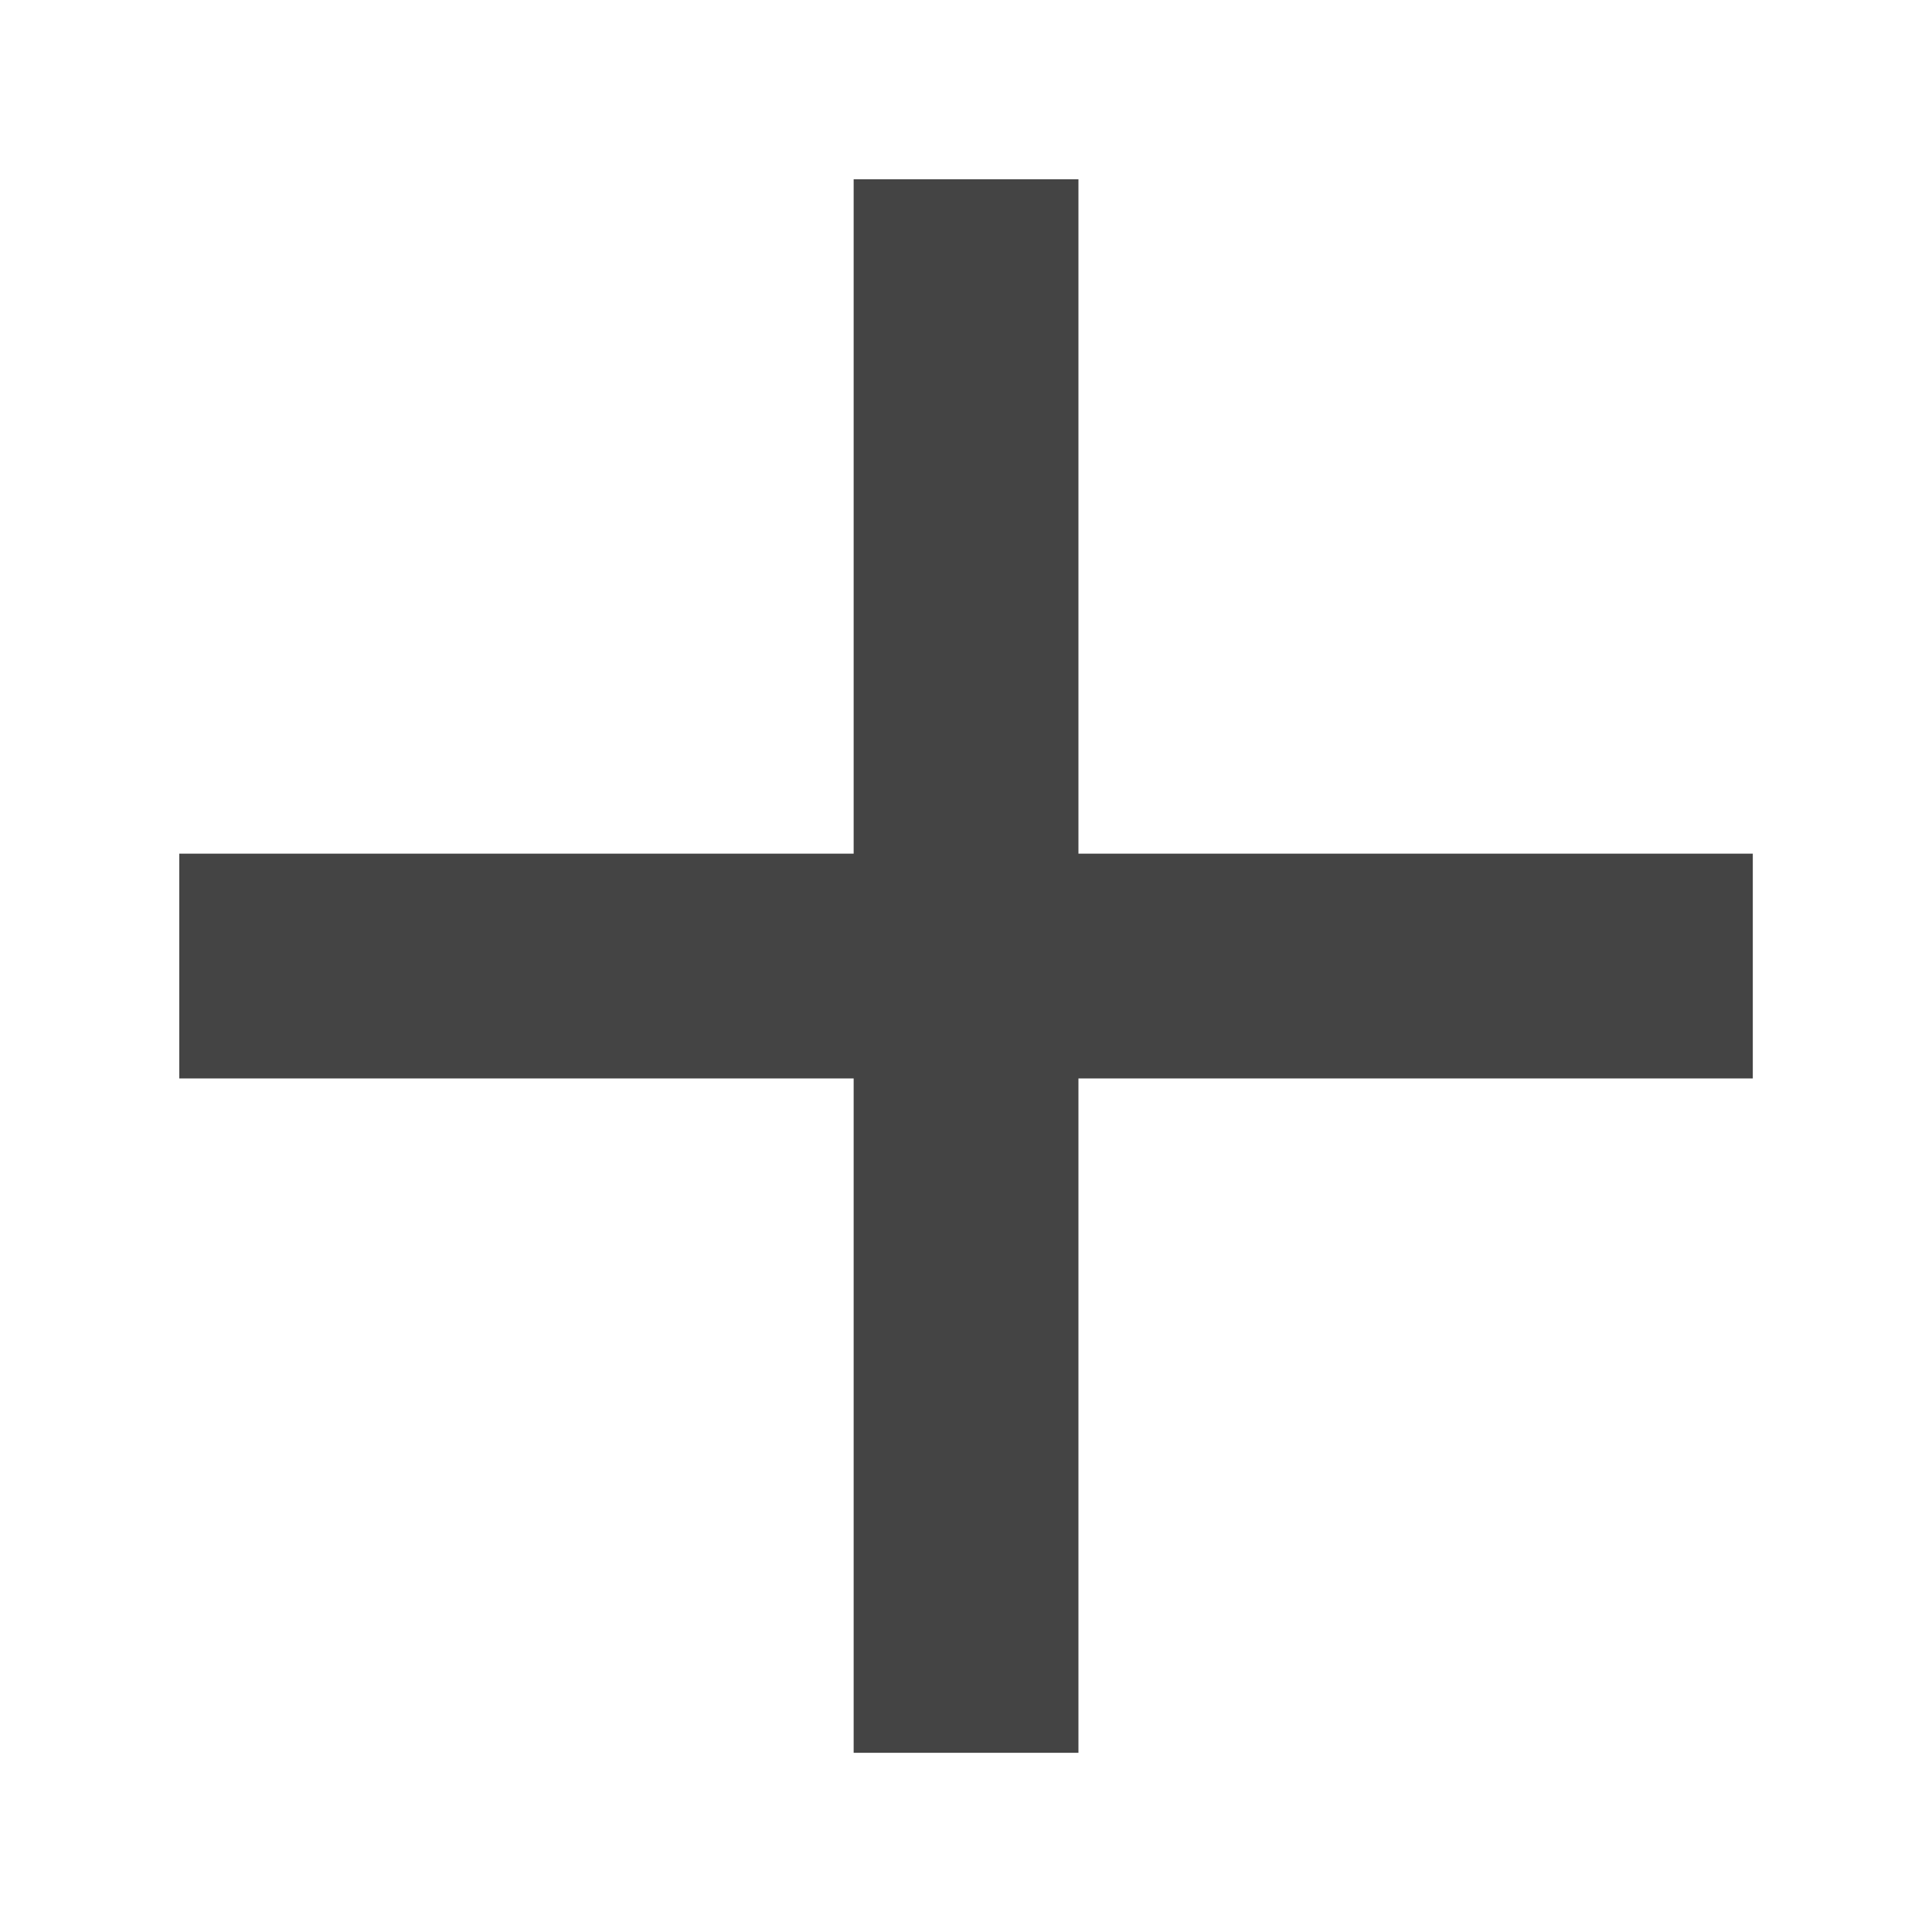
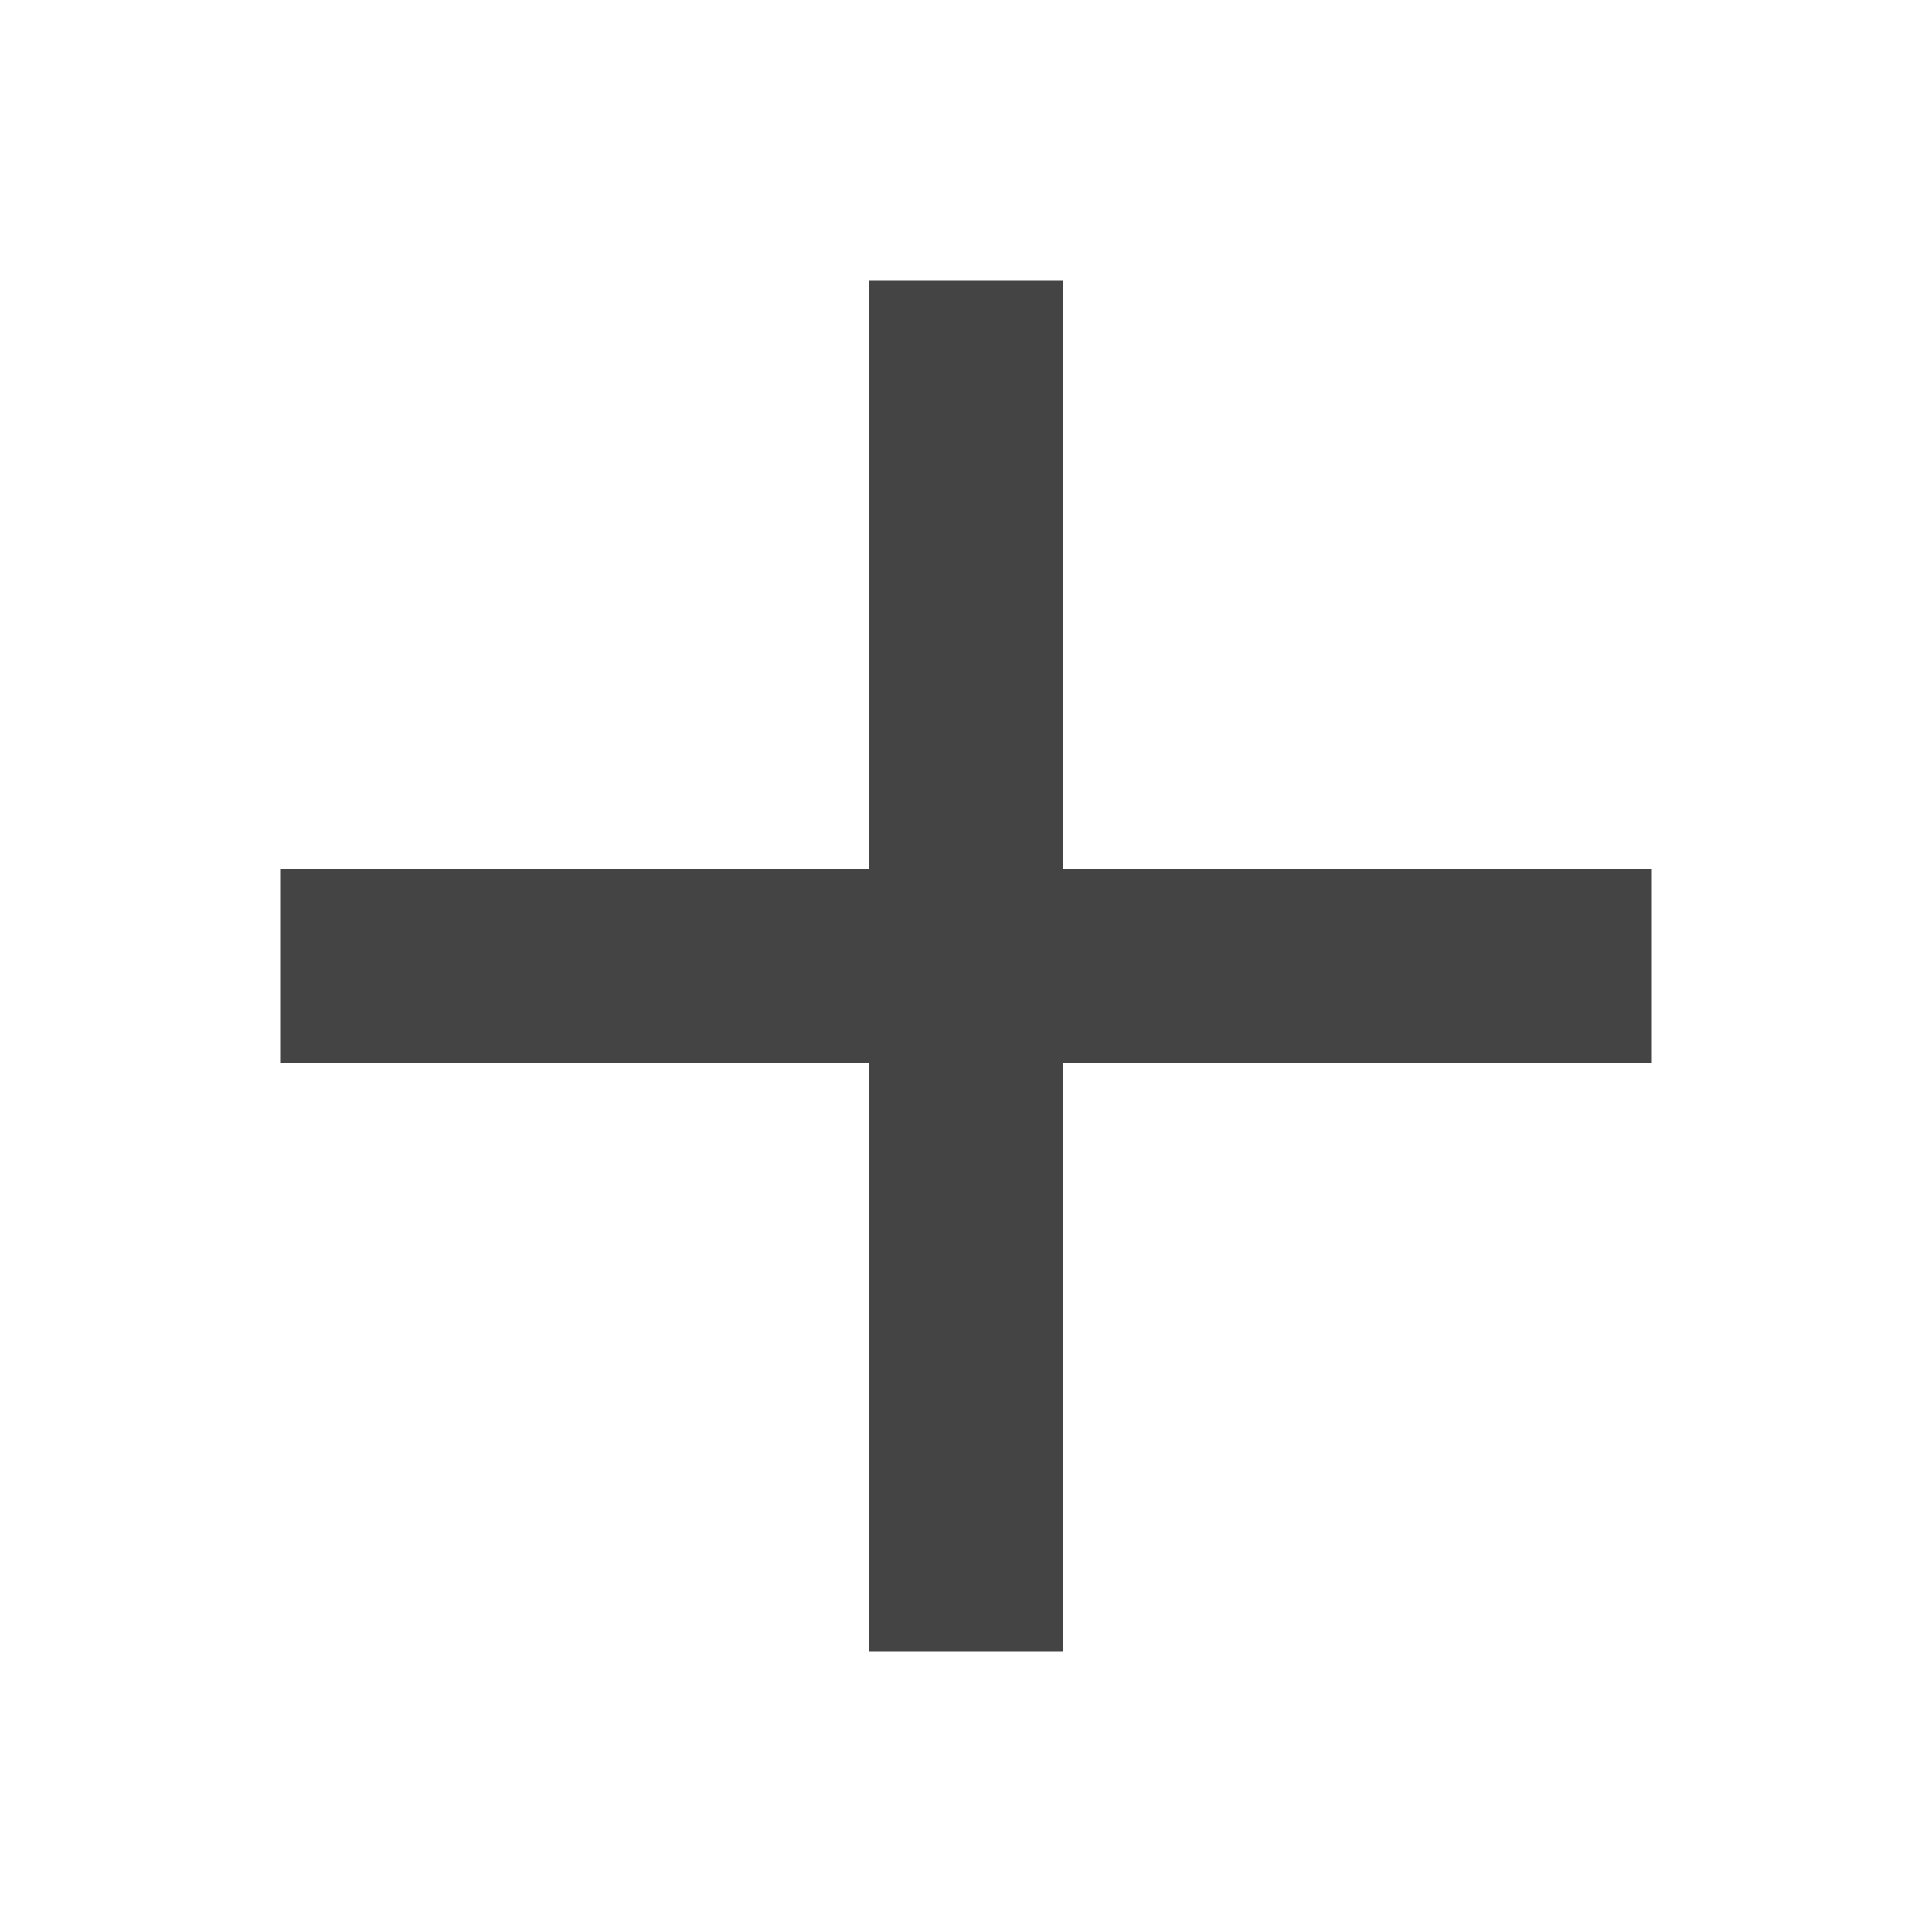
- <svg xmlns="http://www.w3.org/2000/svg" version="1.1" width="20" height="20" viewBox="0 0 20 20">
-   <path d="M18.145 11.164h-6.981v6.981h-2.327v-6.981h-6.981v-2.327h6.981v-6.981h2.327v6.981h6.981v2.326z" fill="#444444" />
+ <svg xmlns="http://www.w3.org/2000/svg" version="1.1" id="Layer_1" x="0px" y="0px" viewBox="0 0 20 20" enable-background="new 0 0 20 20" xml:space="preserve">
+   <path fill="#444444" d="M17.1,11H11v6.1H9V11H2.9V9H9V2.9h2V9h6.1V11L17.1,11z" />
</svg>
